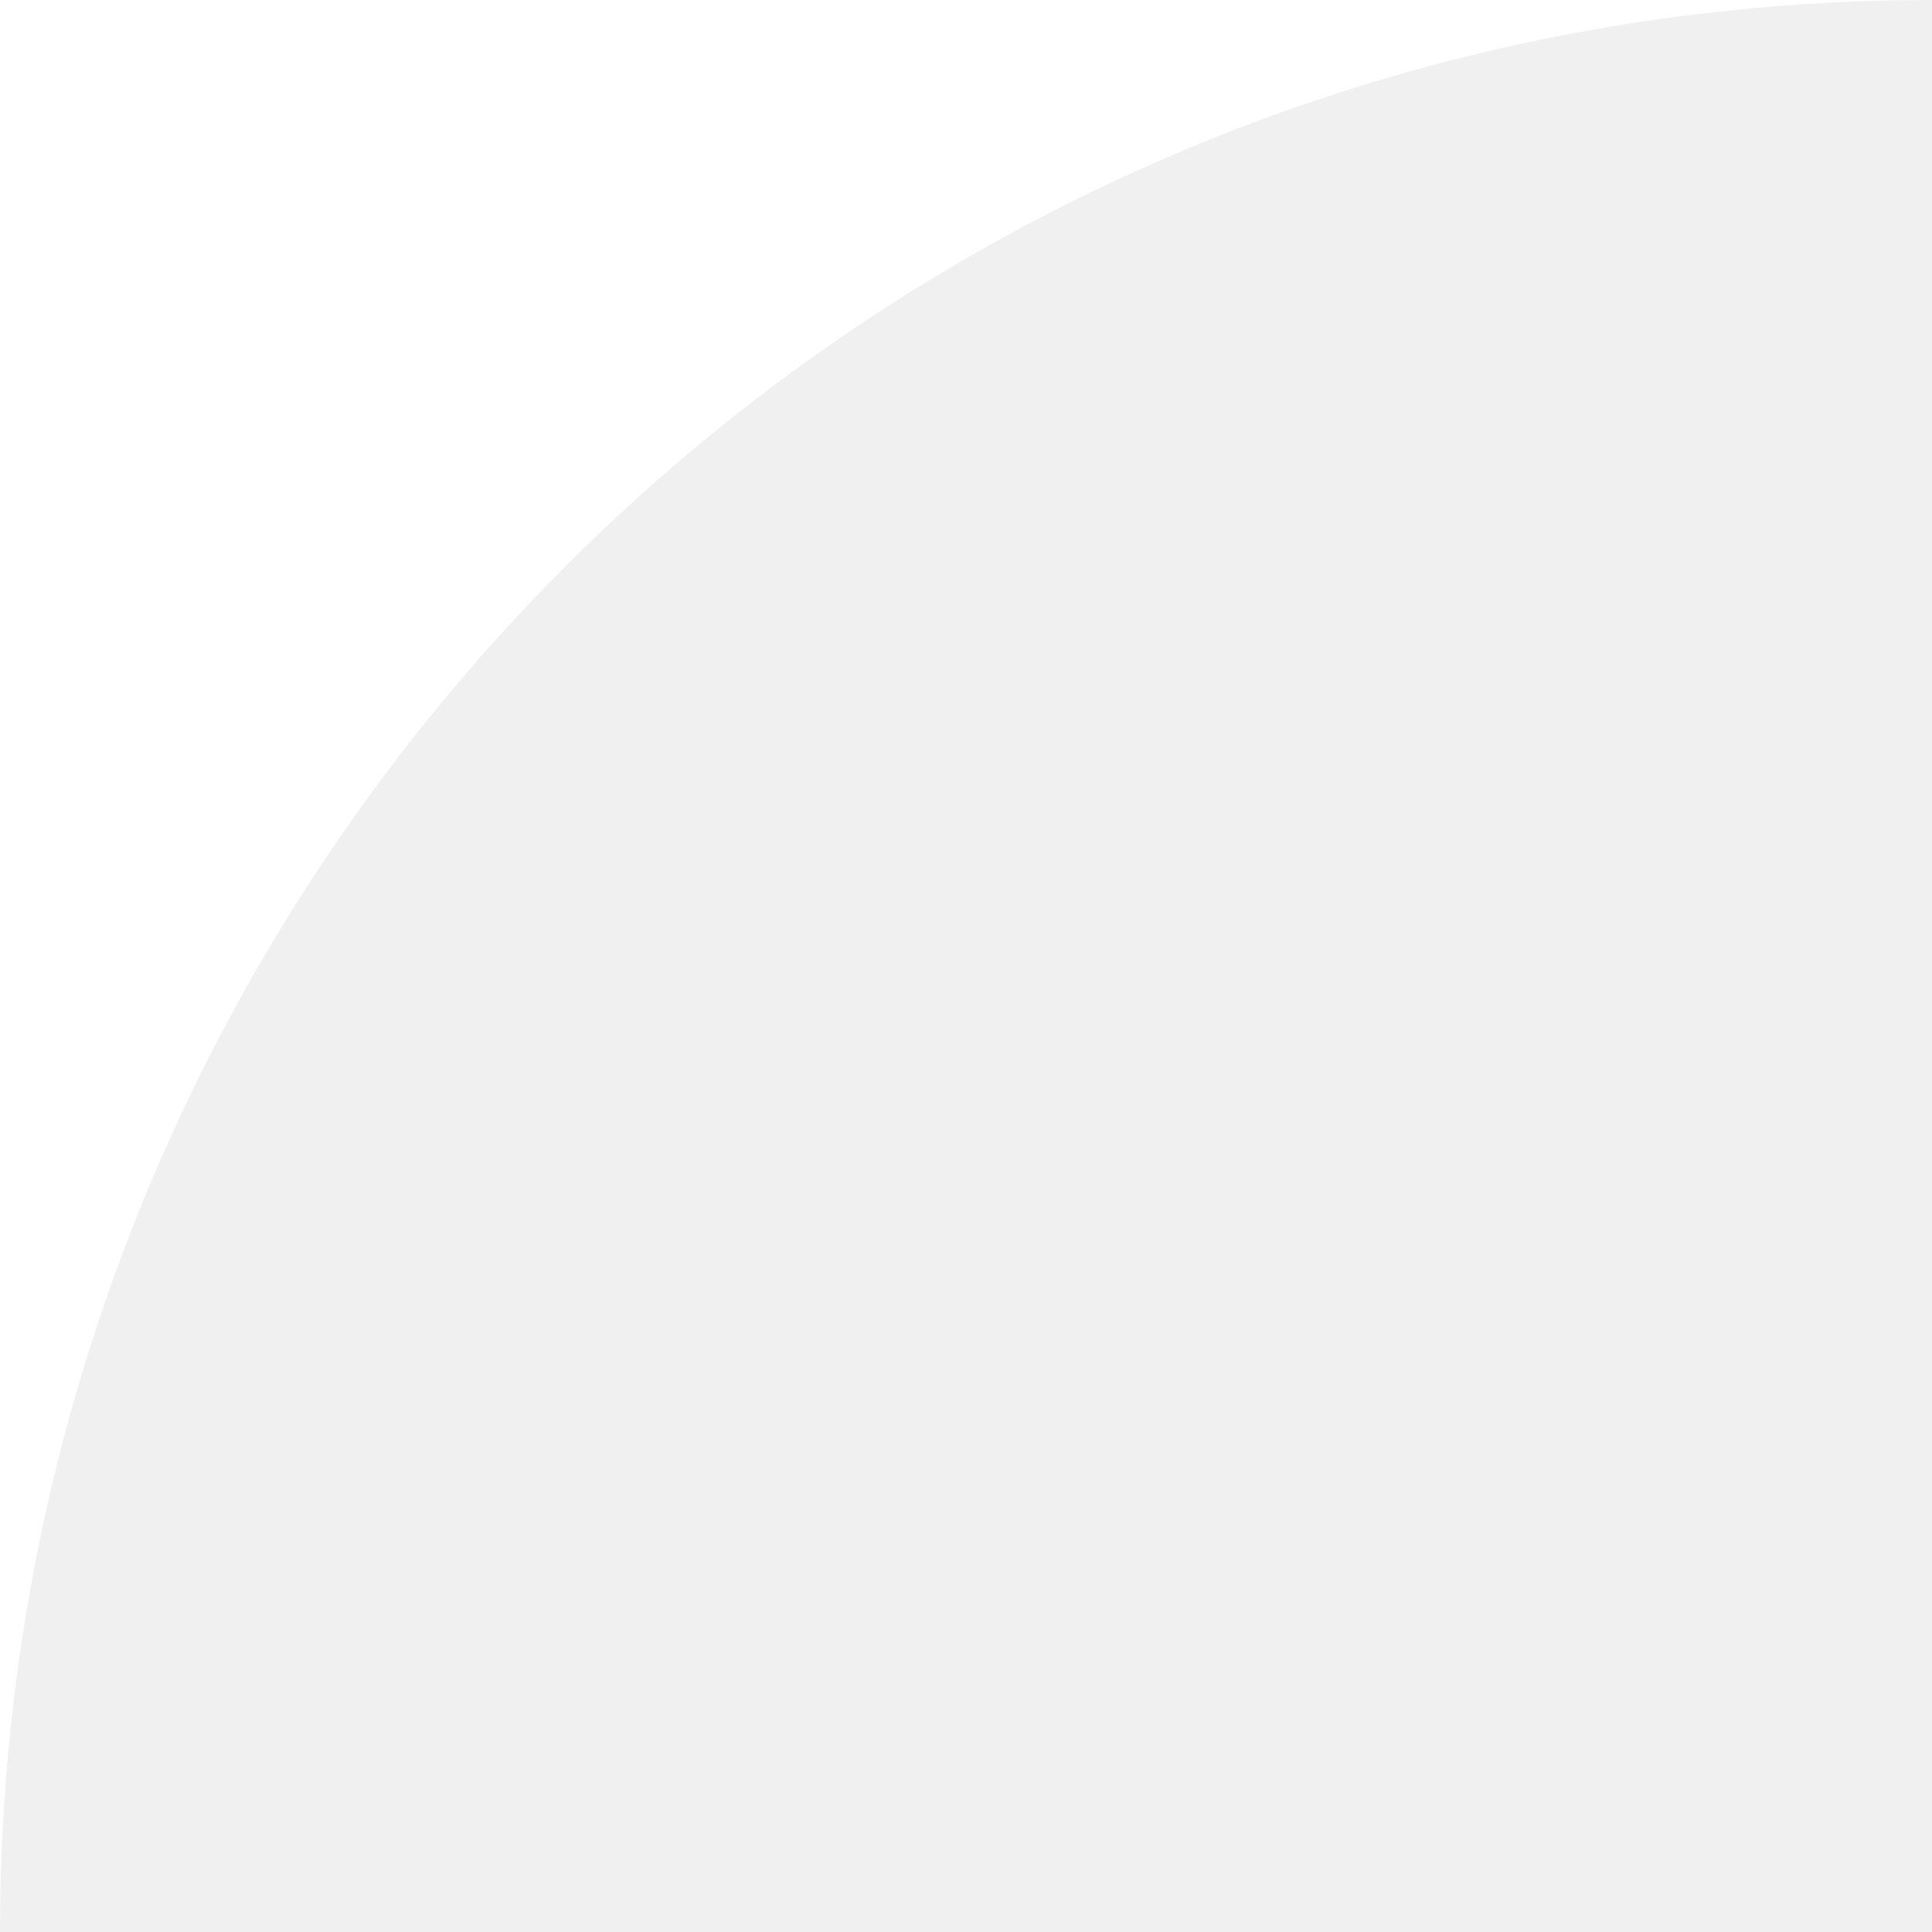
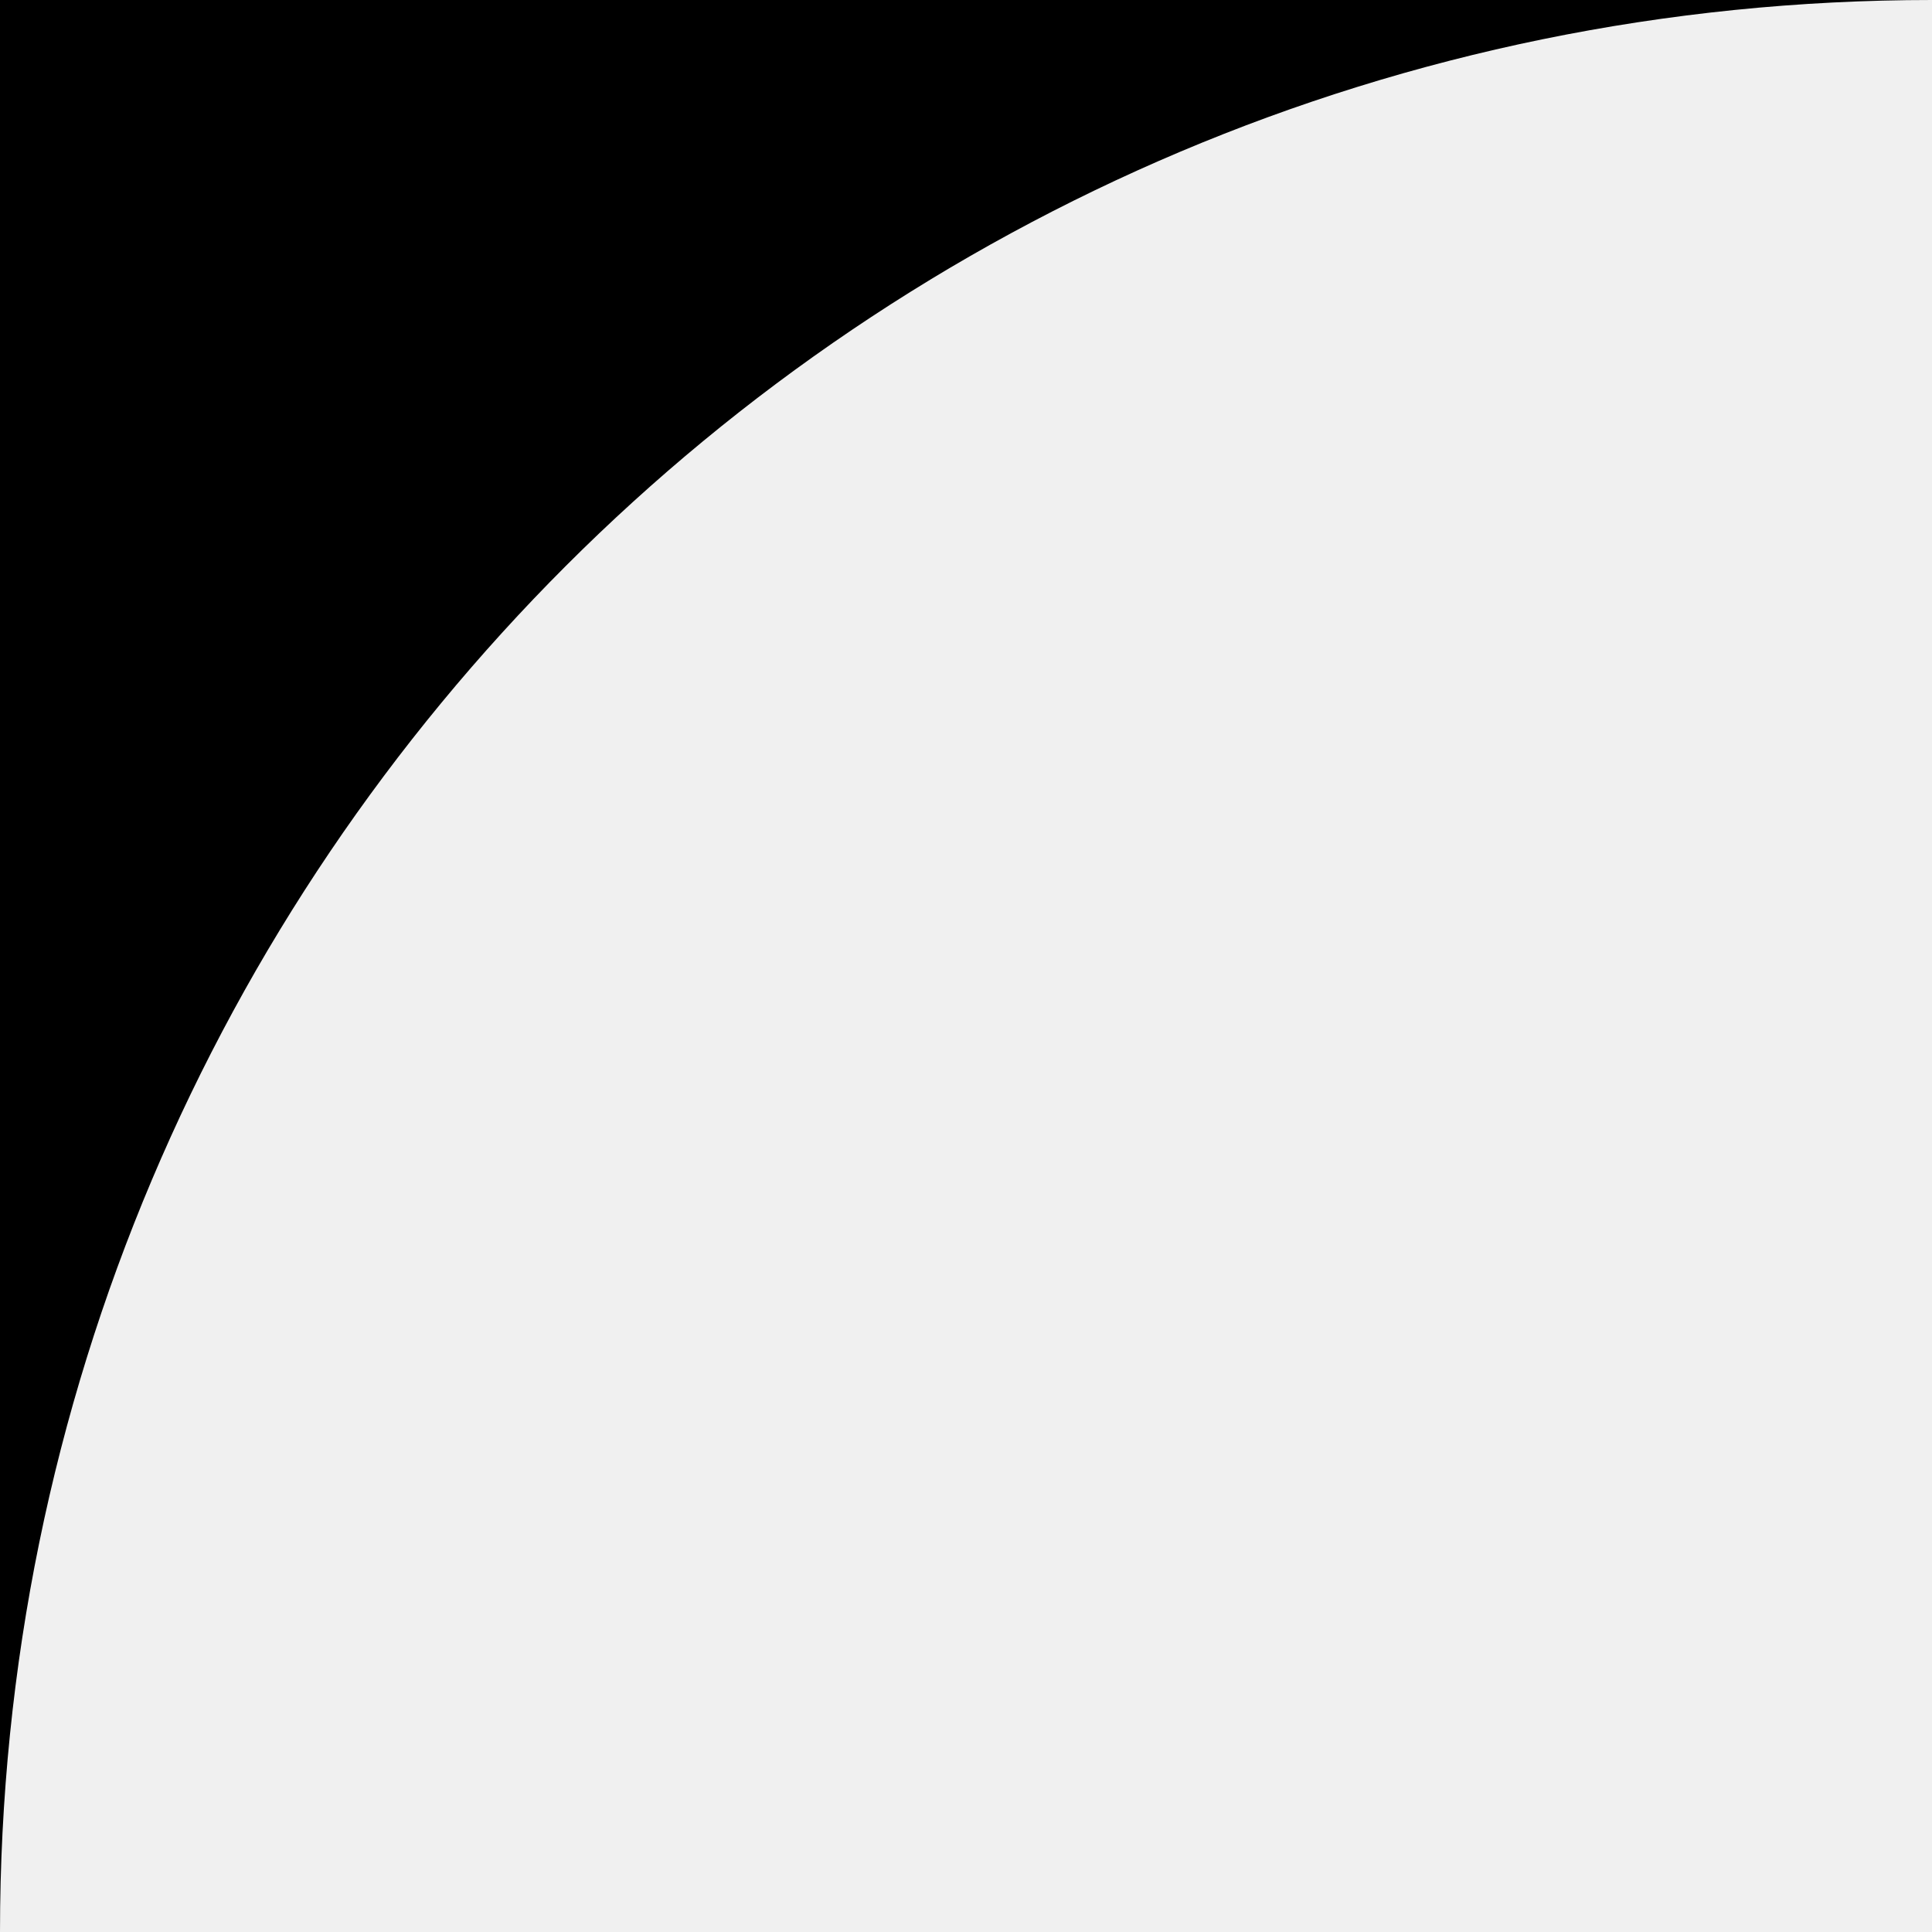
<svg xmlns="http://www.w3.org/2000/svg" width="40" height="40" viewBox="0 0 40 40" fill="none">
-   <path fill-rule="evenodd" clip-rule="evenodd" d="M40 0H0V40C0 17.909 17.909 0 40 0Z" fill="white" />
+   <path fill-rule="evenodd" clip-rule="evenodd" d="M40 0H0V40C0 17.909 17.909 0 40 0Z" fill="currentColor" />
</svg>
